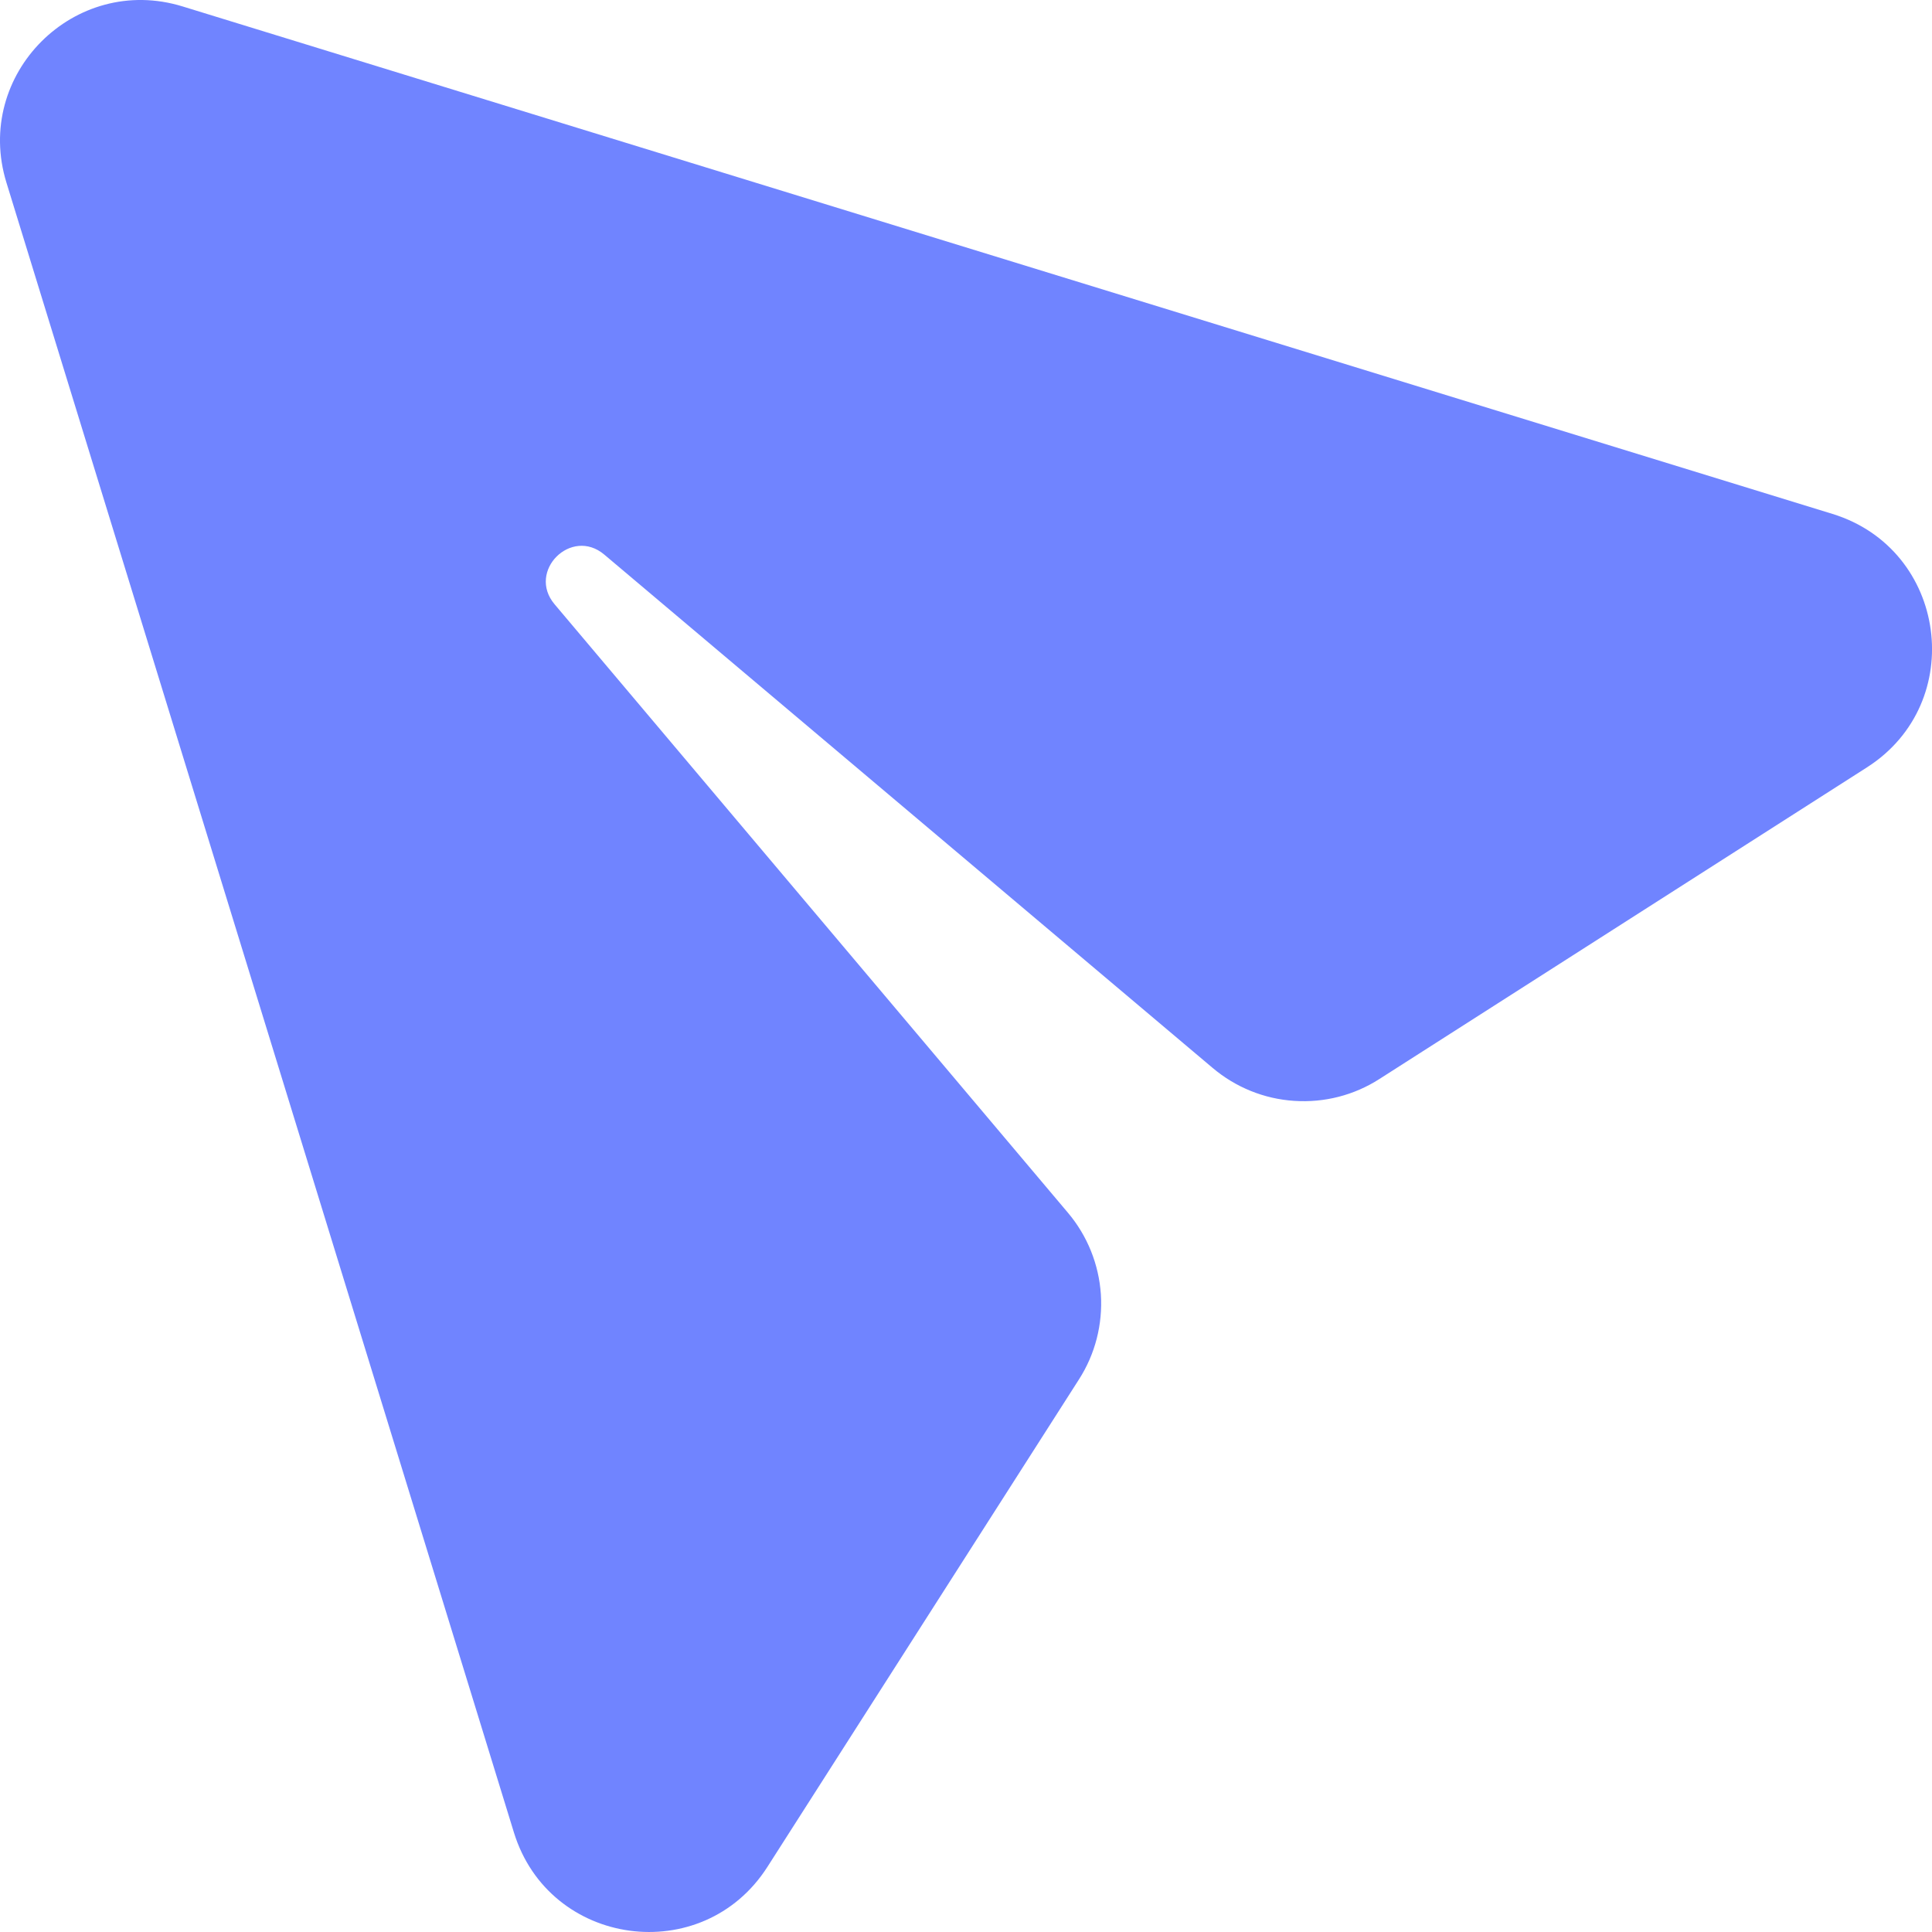
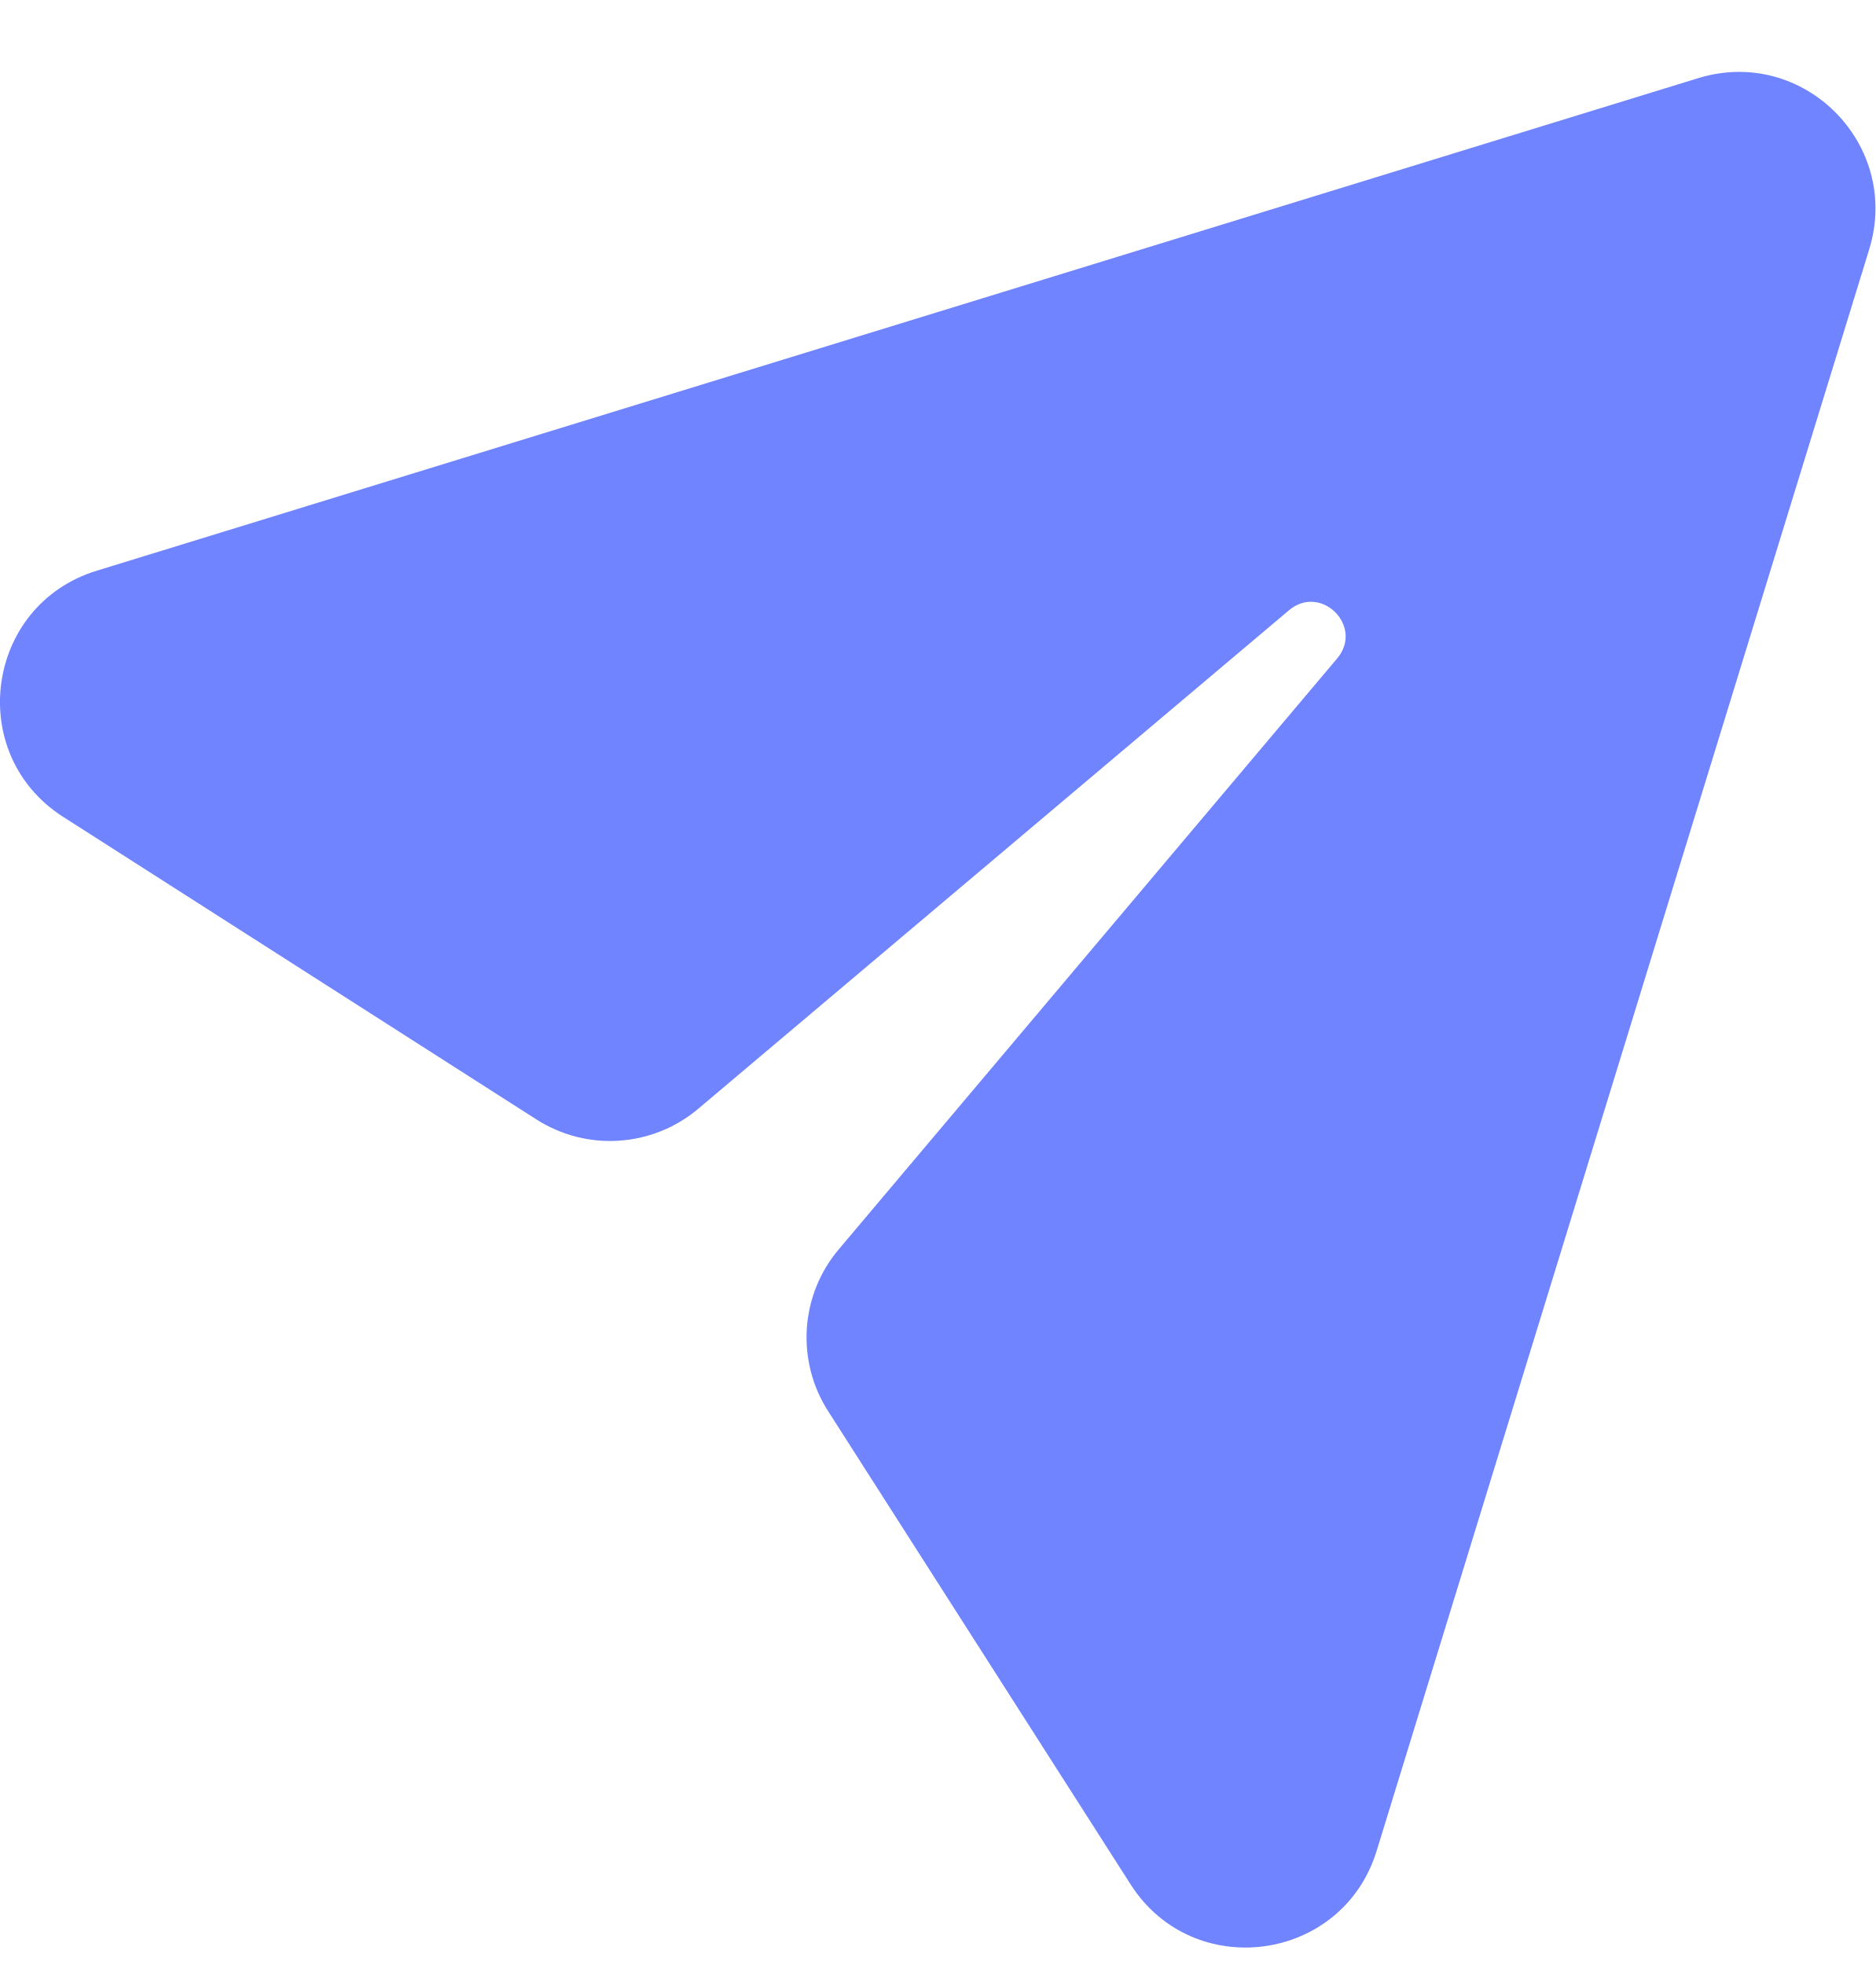
- <svg xmlns="http://www.w3.org/2000/svg" width="21" height="21" viewBox="0 0 21 21" fill="none">
-   <path d="M1.985 0.07L19.918 5.586C21.166 5.97 21.393 7.638 20.293 8.341L14.994 11.728C14.719 11.905 14.394 11.988 14.068 11.966C13.741 11.945 13.431 11.819 13.181 11.608L6.568 6.028C6.209 5.725 5.725 6.209 6.028 6.568L11.608 13.182C11.819 13.432 11.944 13.742 11.966 14.069C11.987 14.395 11.904 14.72 11.727 14.995L8.341 20.293C7.638 21.392 5.97 21.166 5.586 19.918L0.07 1.985C-0.292 0.809 0.809 -0.292 1.985 0.07Z" fill="#7084FF" />
+ <svg xmlns="http://www.w3.org/2000/svg" width="21" height="22" viewBox="0 0 21 22" fill="none">
+   <path d="M19.015 0.875L1.082 6.39C-0.166 6.774 -0.393 8.443 0.708 9.146L6.006 12.533C6.282 12.709 6.606 12.793 6.932 12.771C7.259 12.749 7.57 12.624 7.819 12.413L14.432 6.833C14.791 6.53 15.275 7.013 14.972 7.372L9.392 13.987C9.181 14.236 9.056 14.547 9.034 14.873C9.013 15.2 9.096 15.524 9.273 15.8L12.659 21.097C13.362 22.197 15.03 21.97 15.414 20.723L20.93 2.79C21.291 1.614 20.191 0.513 19.015 0.875Z" fill="#7084FF" />
</svg>
